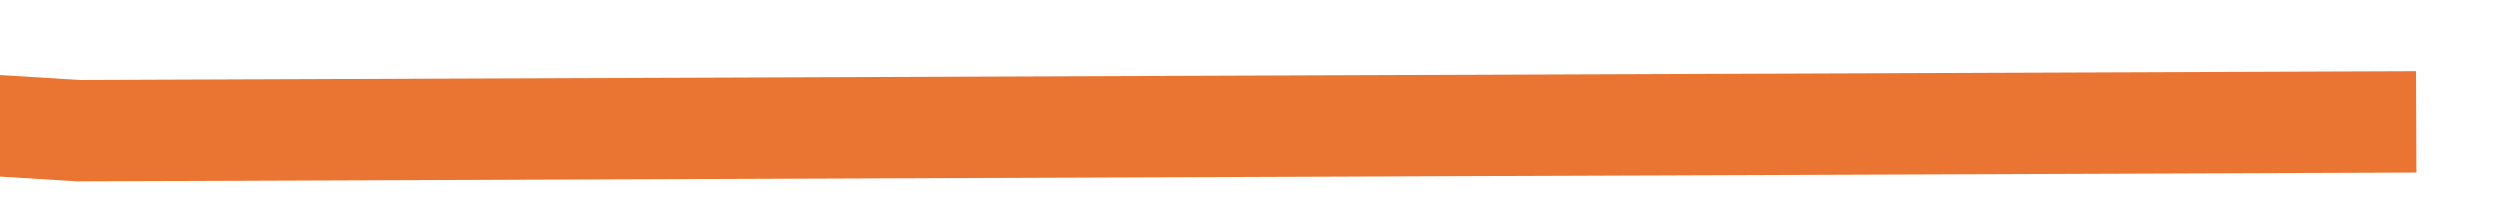
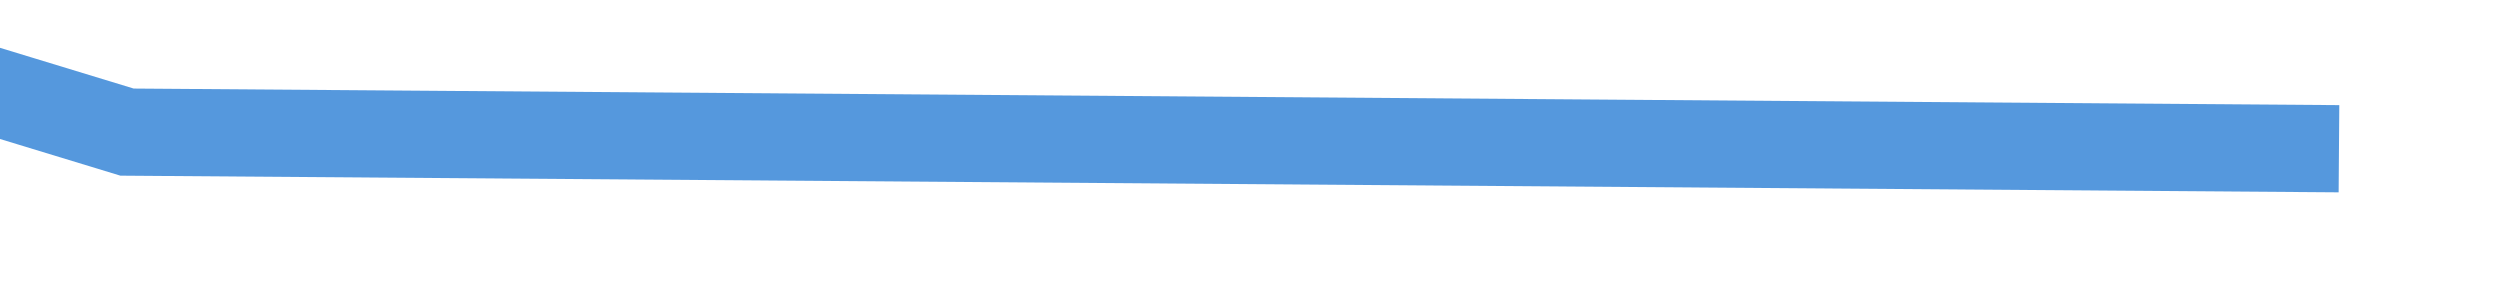
- <svg xmlns="http://www.w3.org/2000/svg" version="1.1" width="74px" height="6px" preserveAspectRatio="xMinYMid meet" viewBox="412 699  74 4">
-   <g transform="matrix(0.9876883 -0.1564345 0.1564345 0.9876883 -104.1326 78.86955 )">
-     <path d="M 0 0.132  L 70.908 23.11  L 141.462 23.11  L 213.306 26.791  L 283.617 42.433  L 352 53  " stroke-width="3" stroke="#ea7431" fill="none" transform="matrix(1 0 0 1 131 654 )" />
+ <svg xmlns="http://www.w3.org/2000/svg" version="1.1" width="86px" height="10px" preserveAspectRatio="xMinYMid meet" viewBox="406 641  86 8">
+   <g transform="matrix(0.9063078 0.4226183 -0.4226183 0.9063078 314.6566 -129.3241 )">
+     <path d="M 0 109.709  L 70.933 105.957  L 141.243 96.689  L 212.709 41.829  L 282.796 31.913  L 352 0.274  " stroke-width="3" stroke="#5598dd" fill="none" transform="matrix(1 0 0 1 131 629 )" />
  </g>
</svg>
